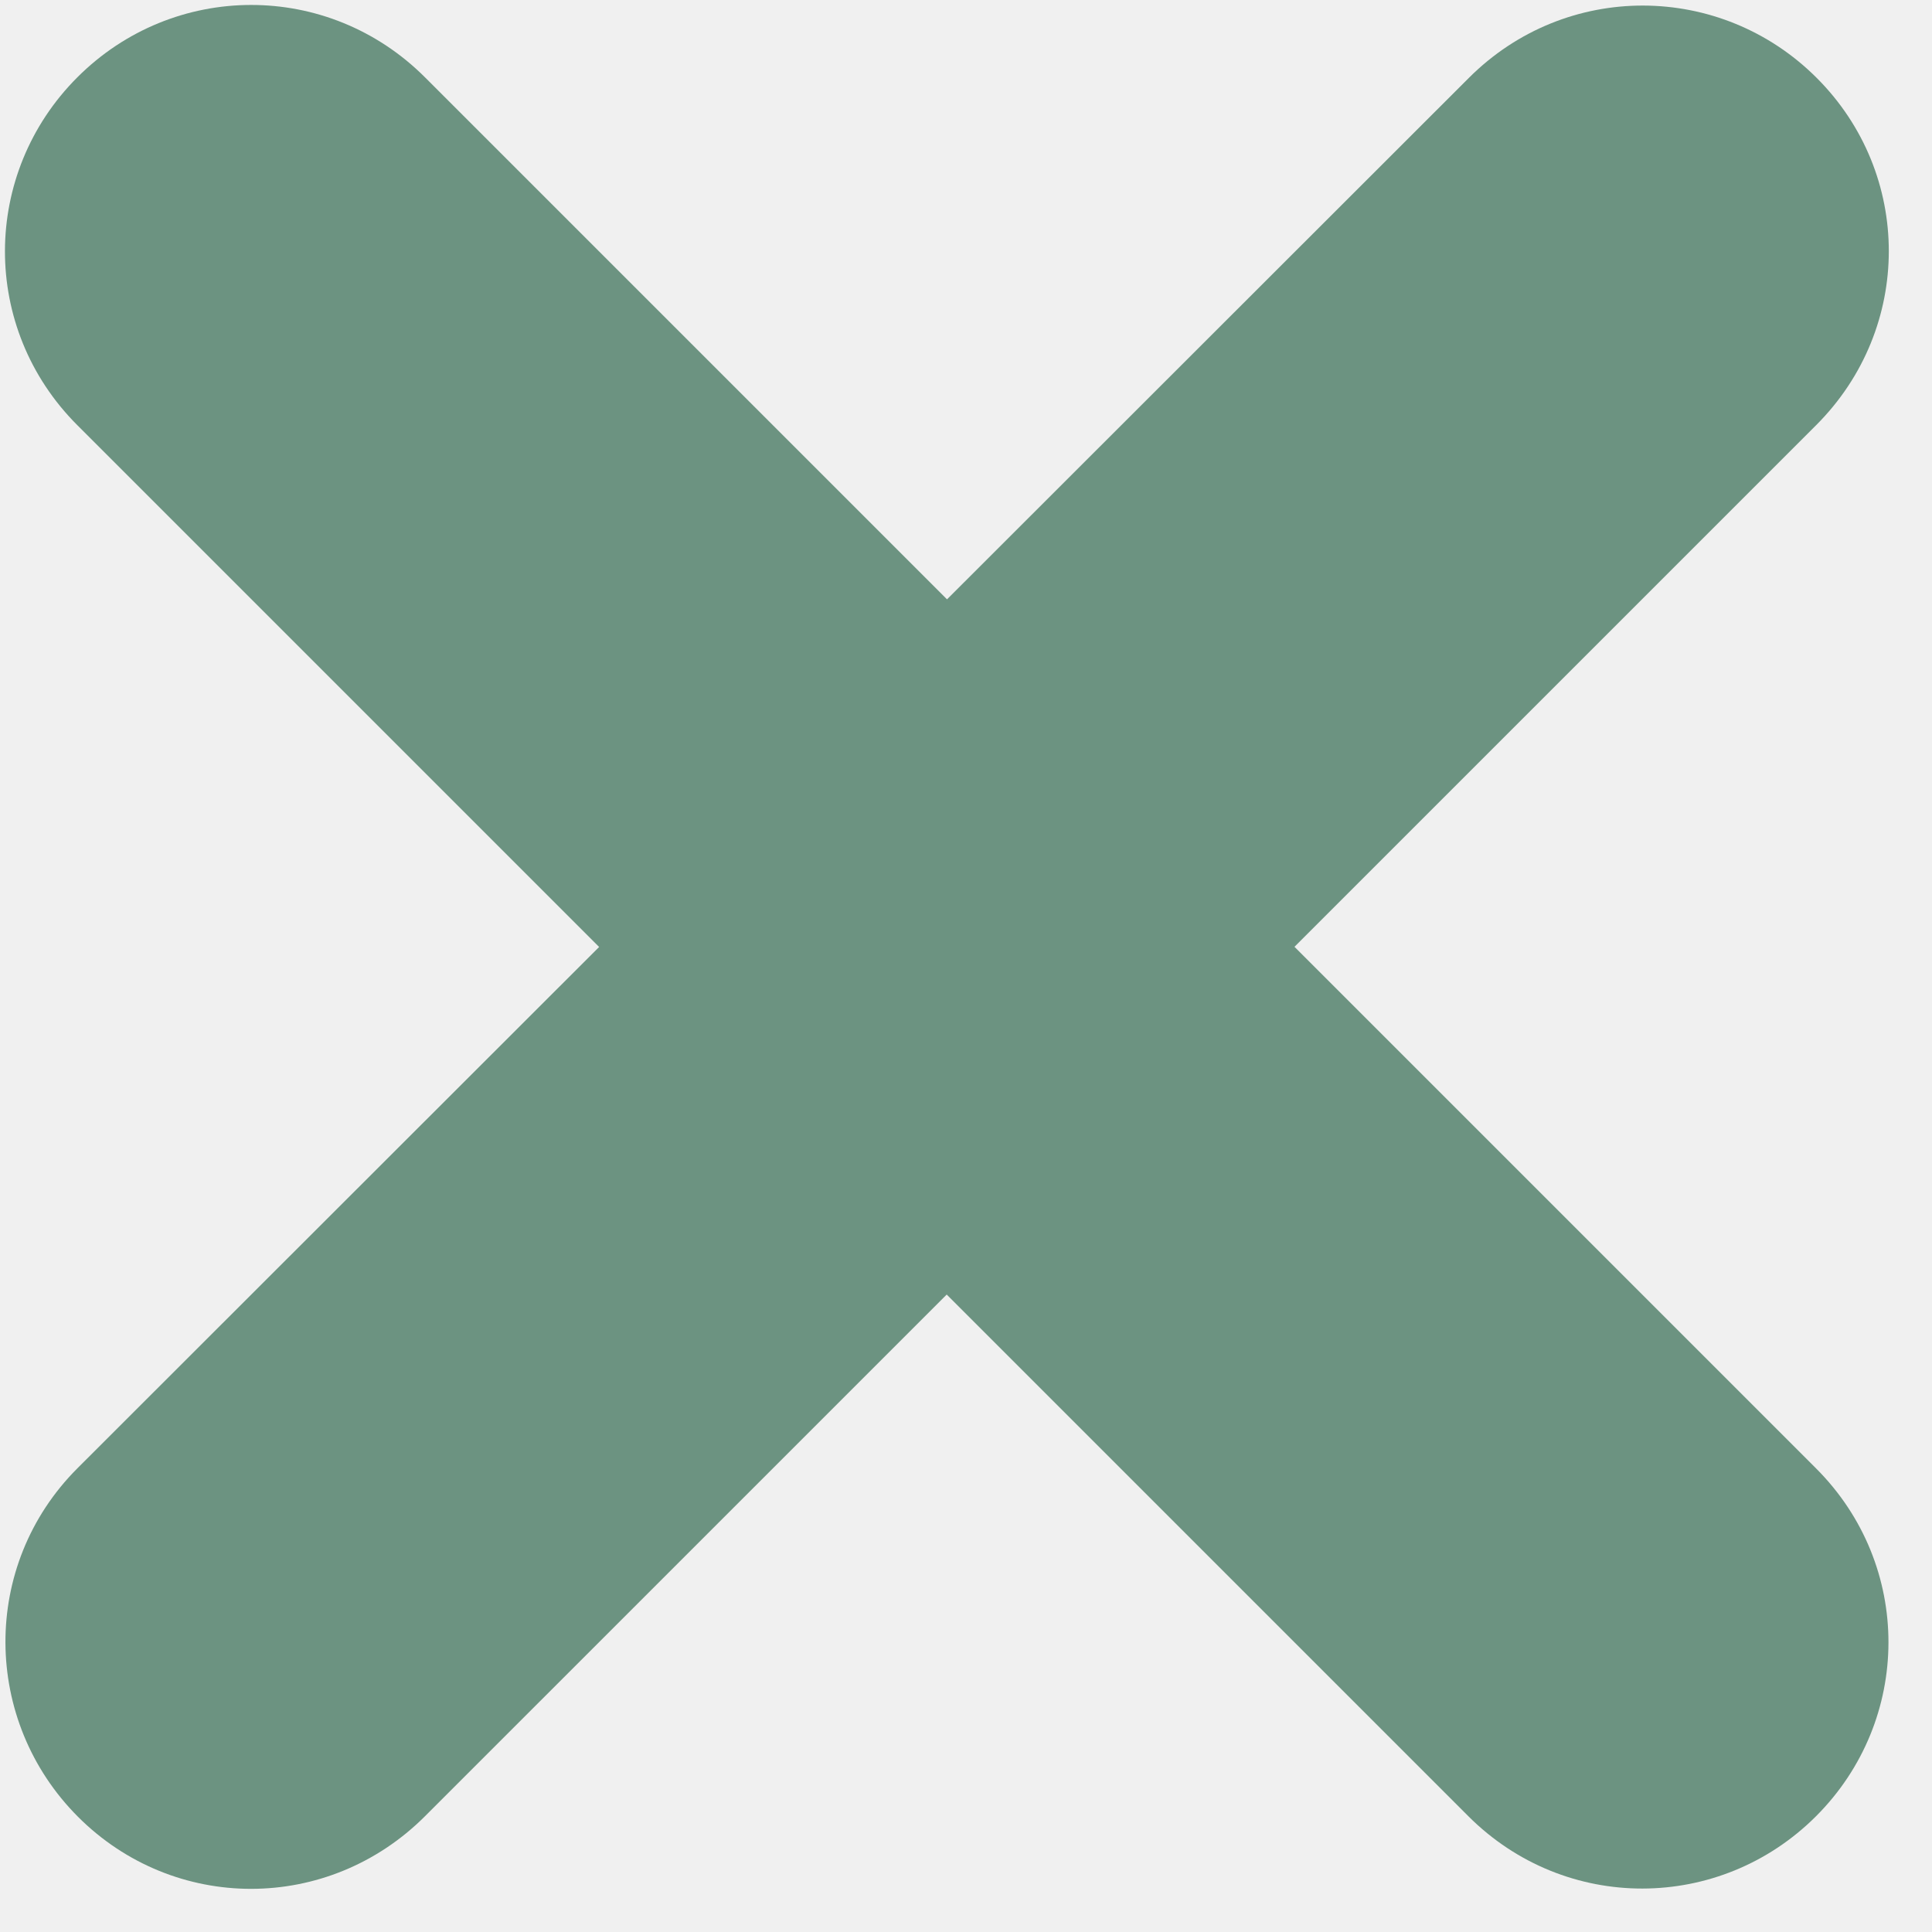
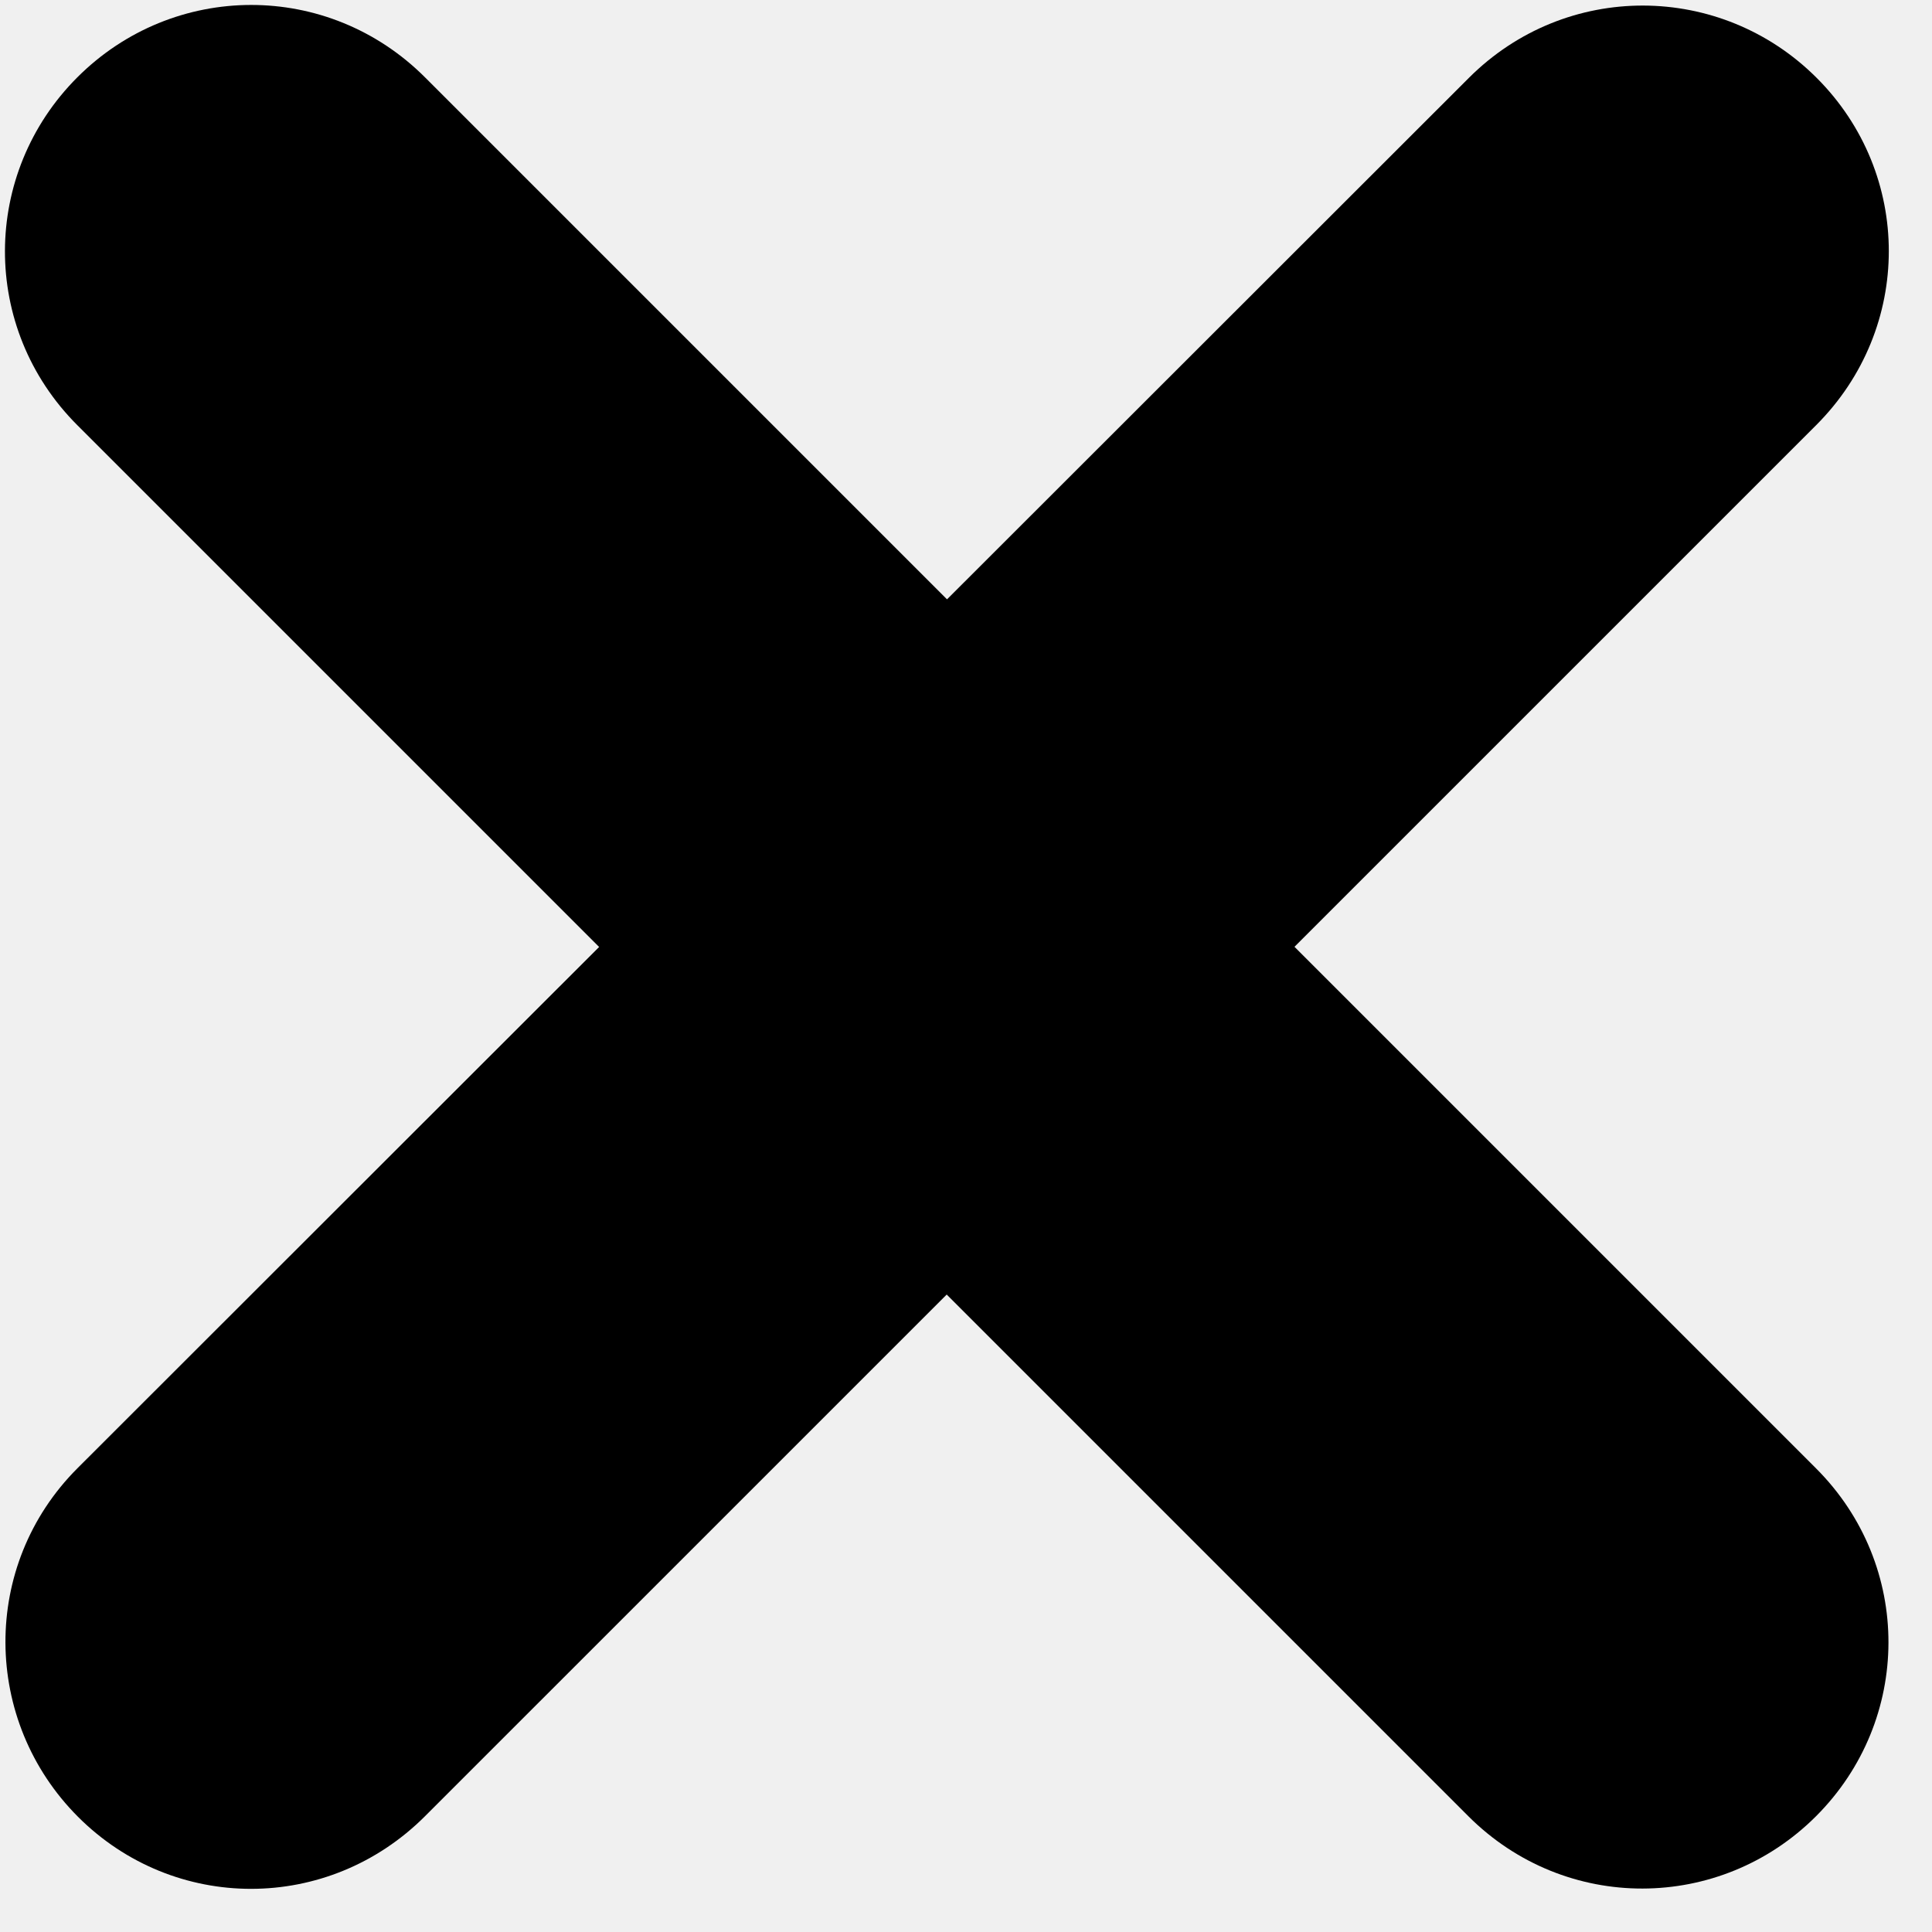
<svg xmlns="http://www.w3.org/2000/svg" width="20" height="20" viewBox="0 0 20 20" fill="none">
  <g clip-path="url(#clip0_3401_15036)">
-     <path fill-rule="evenodd" clip-rule="evenodd" d="M18.807 0.807C19.8 1.8 19.805 3.397 18.801 4.401L4.401 18.8C3.397 19.805 1.801 19.801 0.808 18.808C-0.184 17.815 -0.202 16.204 0.801 15.2L15.206 0.806C16.21 -0.198 17.815 -0.186 18.807 0.807Z" fill="#6C9381" />
-     <path fill-rule="evenodd" clip-rule="evenodd" d="M0.801 0.8C1.795 -0.194 3.396 -0.203 4.4 0.801L18.8 15.201C19.804 16.205 19.794 17.807 18.8 18.801C17.806 19.795 16.204 19.805 15.2 18.801L0.8 4.401C-0.204 3.397 -0.193 1.794 0.801 0.8Z" fill="#6C9381" />
+     <path fill-rule="evenodd" clip-rule="evenodd" d="M18.807 0.807C19.8 1.8 19.805 3.397 18.801 4.401L4.401 18.8C3.397 19.805 1.801 19.801 0.808 18.808C-0.184 17.815 -0.202 16.204 0.801 15.2L15.206 0.806C16.21 -0.198 17.815 -0.186 18.807 0.807Z" fill="currentColor" />
+     <path fill-rule="evenodd" clip-rule="evenodd" d="M0.801 0.8C1.795 -0.194 3.396 -0.203 4.4 0.801L18.8 15.201C19.804 16.205 19.794 17.807 18.8 18.801C17.806 19.795 16.204 19.805 15.2 18.801L0.8 4.401C-0.204 3.397 -0.193 1.794 0.801 0.8Z" fill="currentColor" />
  </g>
  <defs>
    <clipPath id="clip0_3401_15036">
      <rect width="20" height="20" fill="white" />
    </clipPath>
  </defs>
</svg>
